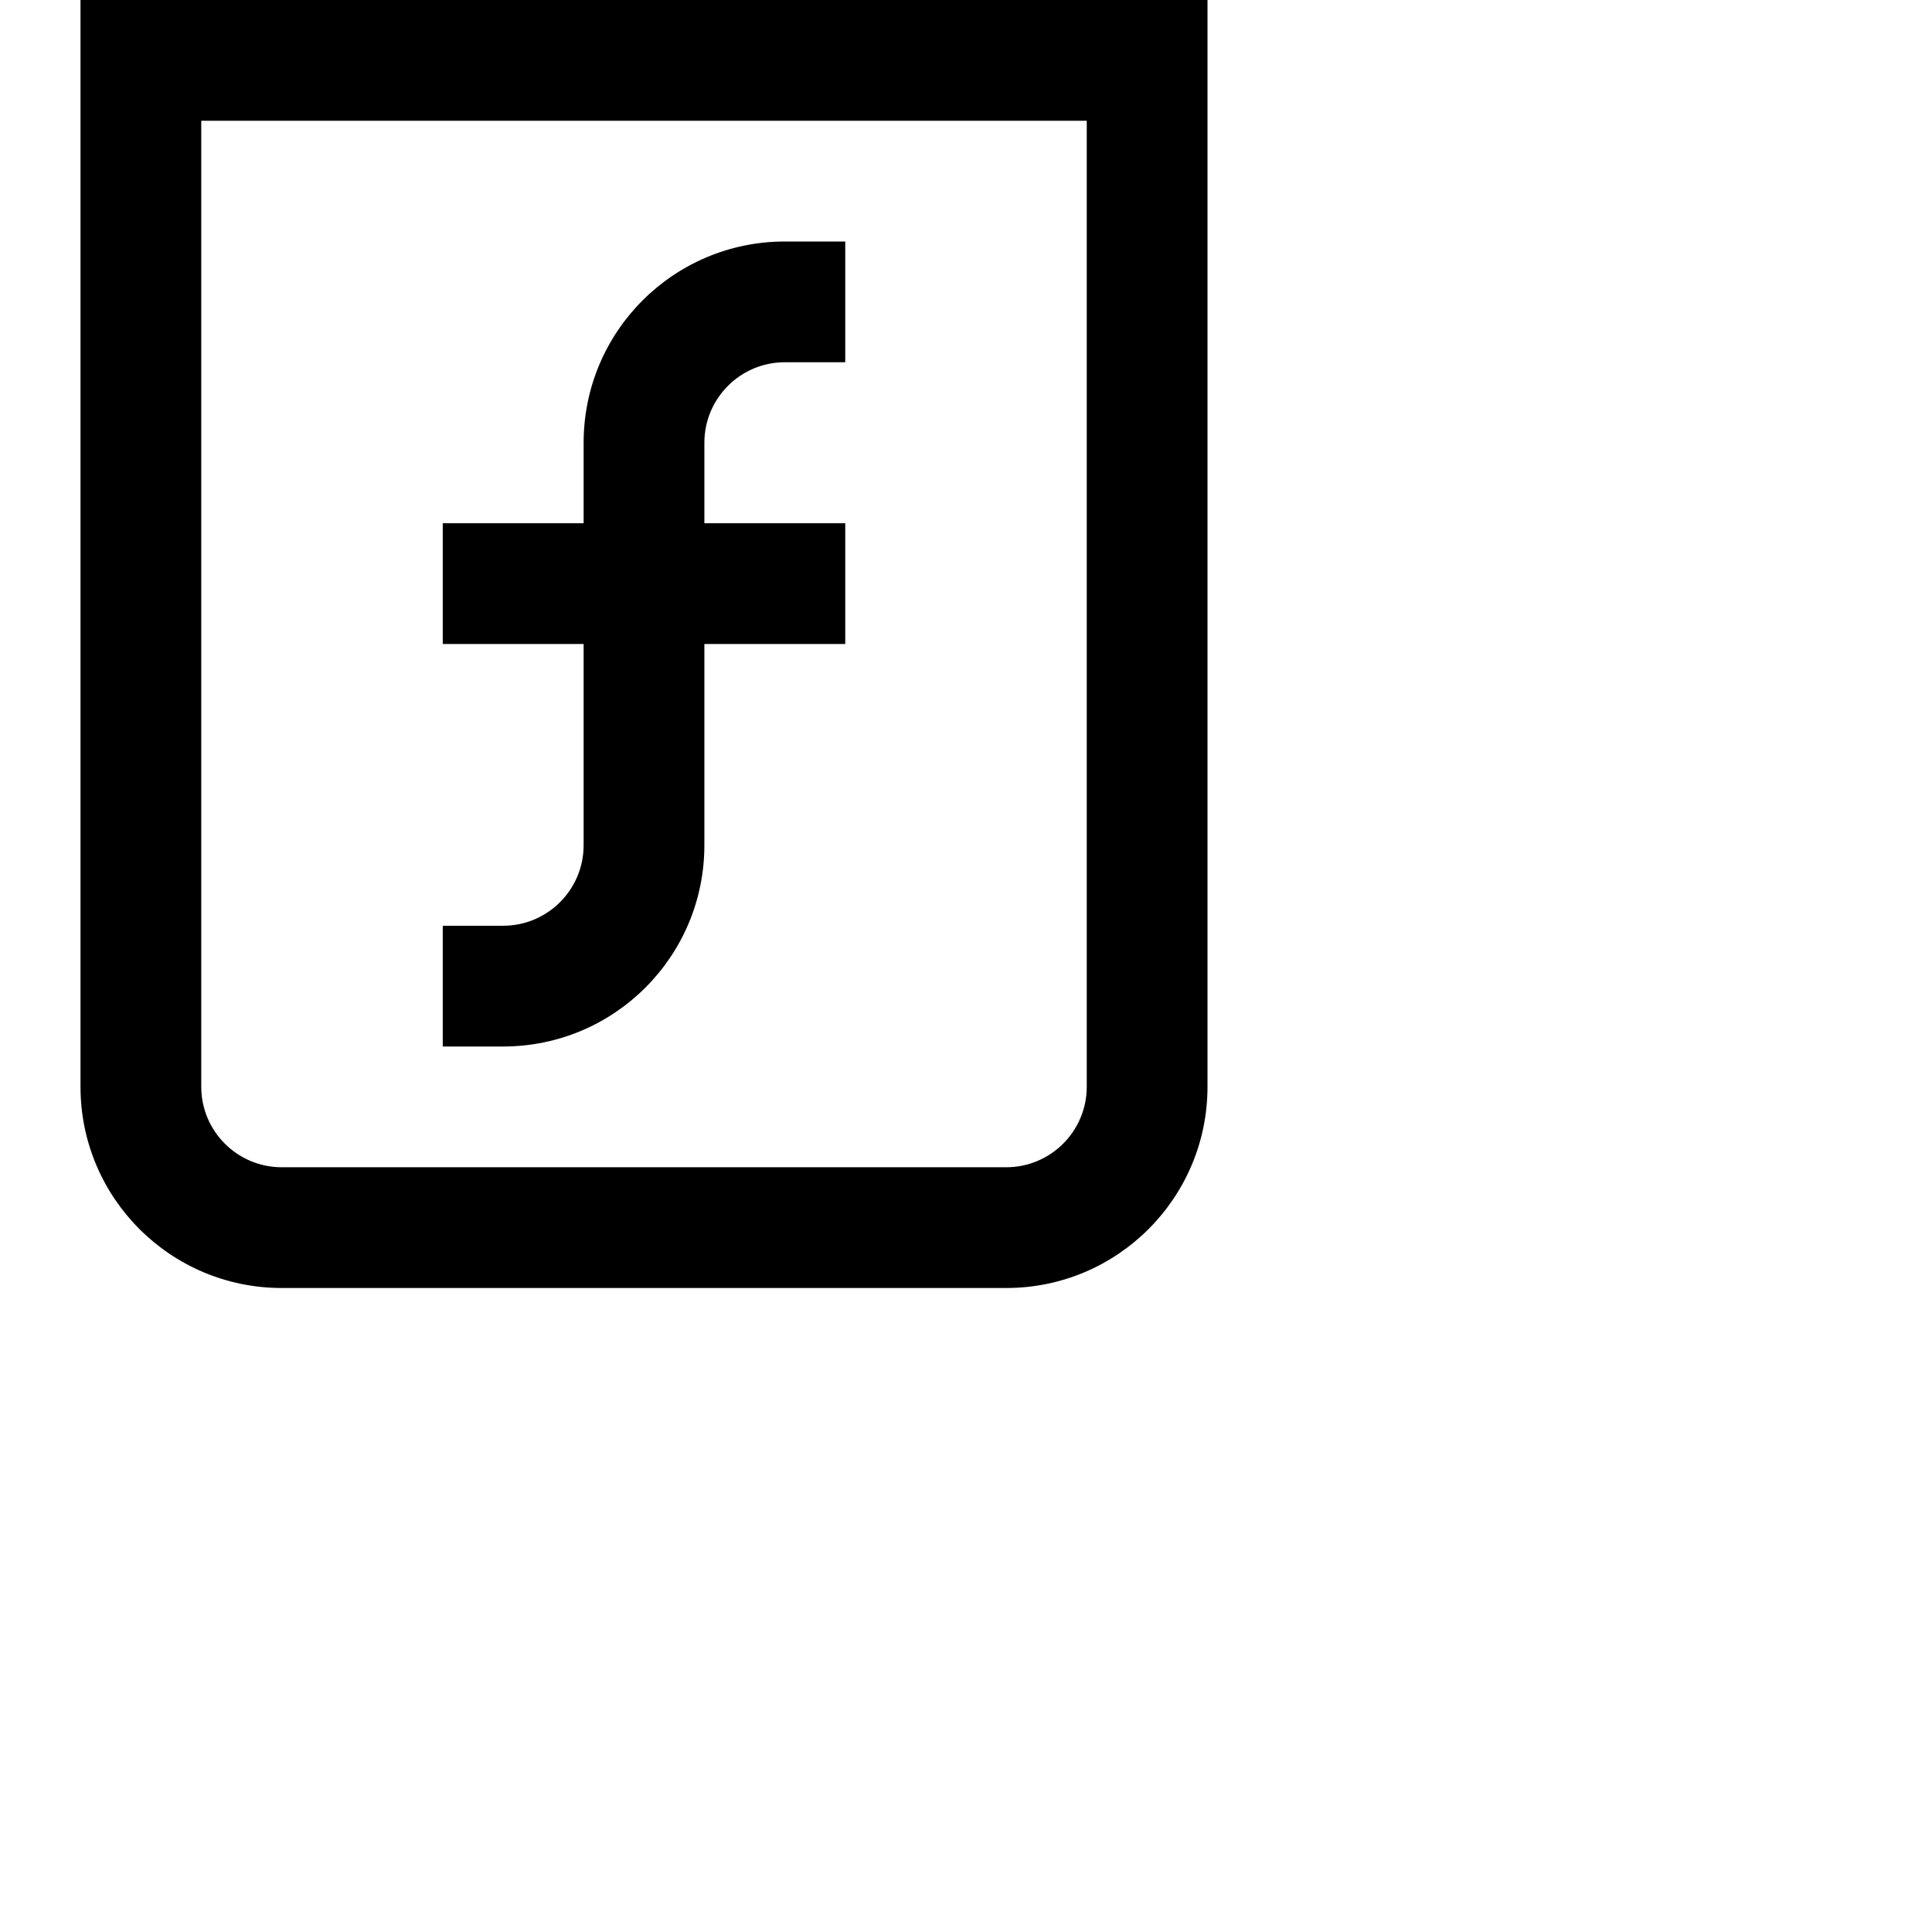
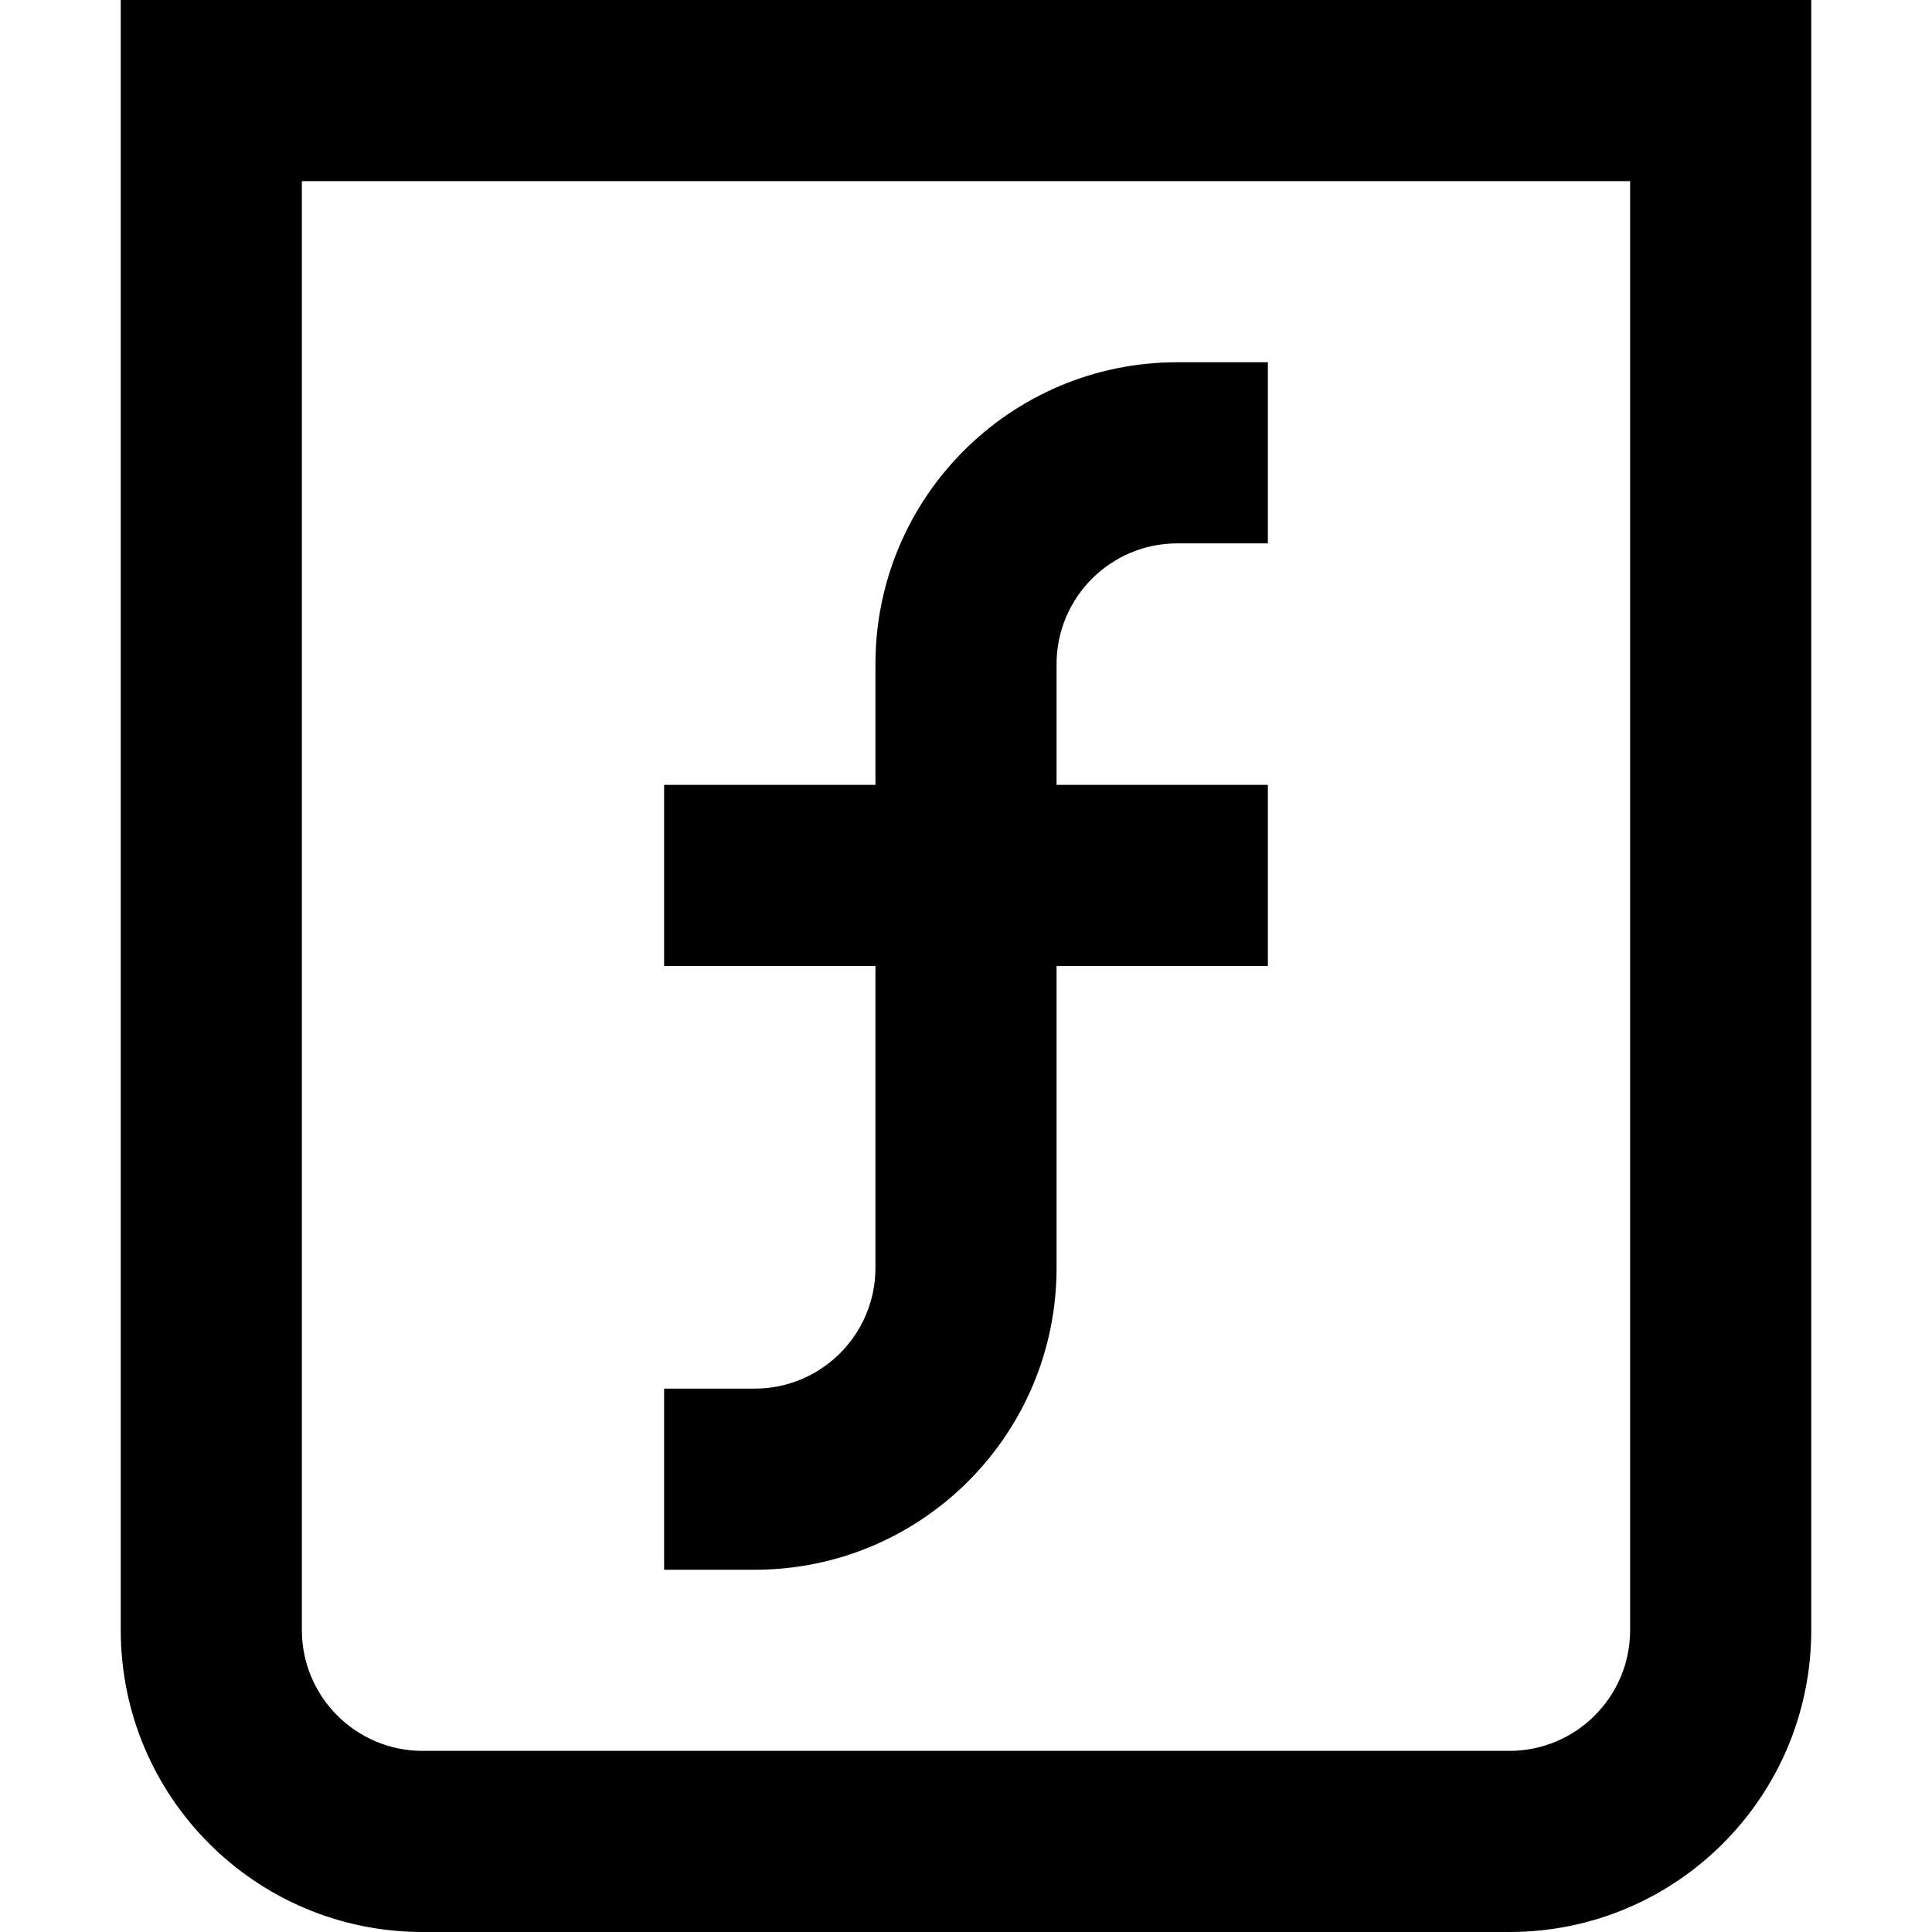
- <svg xmlns="http://www.w3.org/2000/svg" height="16" stroke-linejoin="round" viewBox="0 0 24 24" width="16">
+ <svg xmlns="http://www.w3.org/2000/svg" height="16" stroke-linejoin="round" viewBox="0 0 16 16" width="16">
  <path fill-rule="evenodd" clip-rule="evenodd" d="M13.5 1.5H2.5V13.5C2.5 14.052 2.948 14.5 3.5 14.5H12.5C13.052 14.5 13.5 14.052 13.5 13.5V1.5ZM2.5 0H1V1.5V13.5C1 14.881 2.119 16 3.5 16H12.5C13.881 16 15 14.881 15 13.5V1.5V0H13.5H2.5ZM9.75 4.5C9.198 4.5 8.75 4.948 8.75 5.5V6.5H9.75H10.5V8H9.75H8.75V10.5C8.75 11.881 7.631 13 6.25 13H5.5V11.5H6.25C6.802 11.5 7.25 11.052 7.25 10.5V8H6.25H5.5V6.5H6.25H7.25V5.5C7.25 4.119 8.369 3 9.75 3H10.5V4.5H9.75Z" fill="currentColor" />
</svg>
